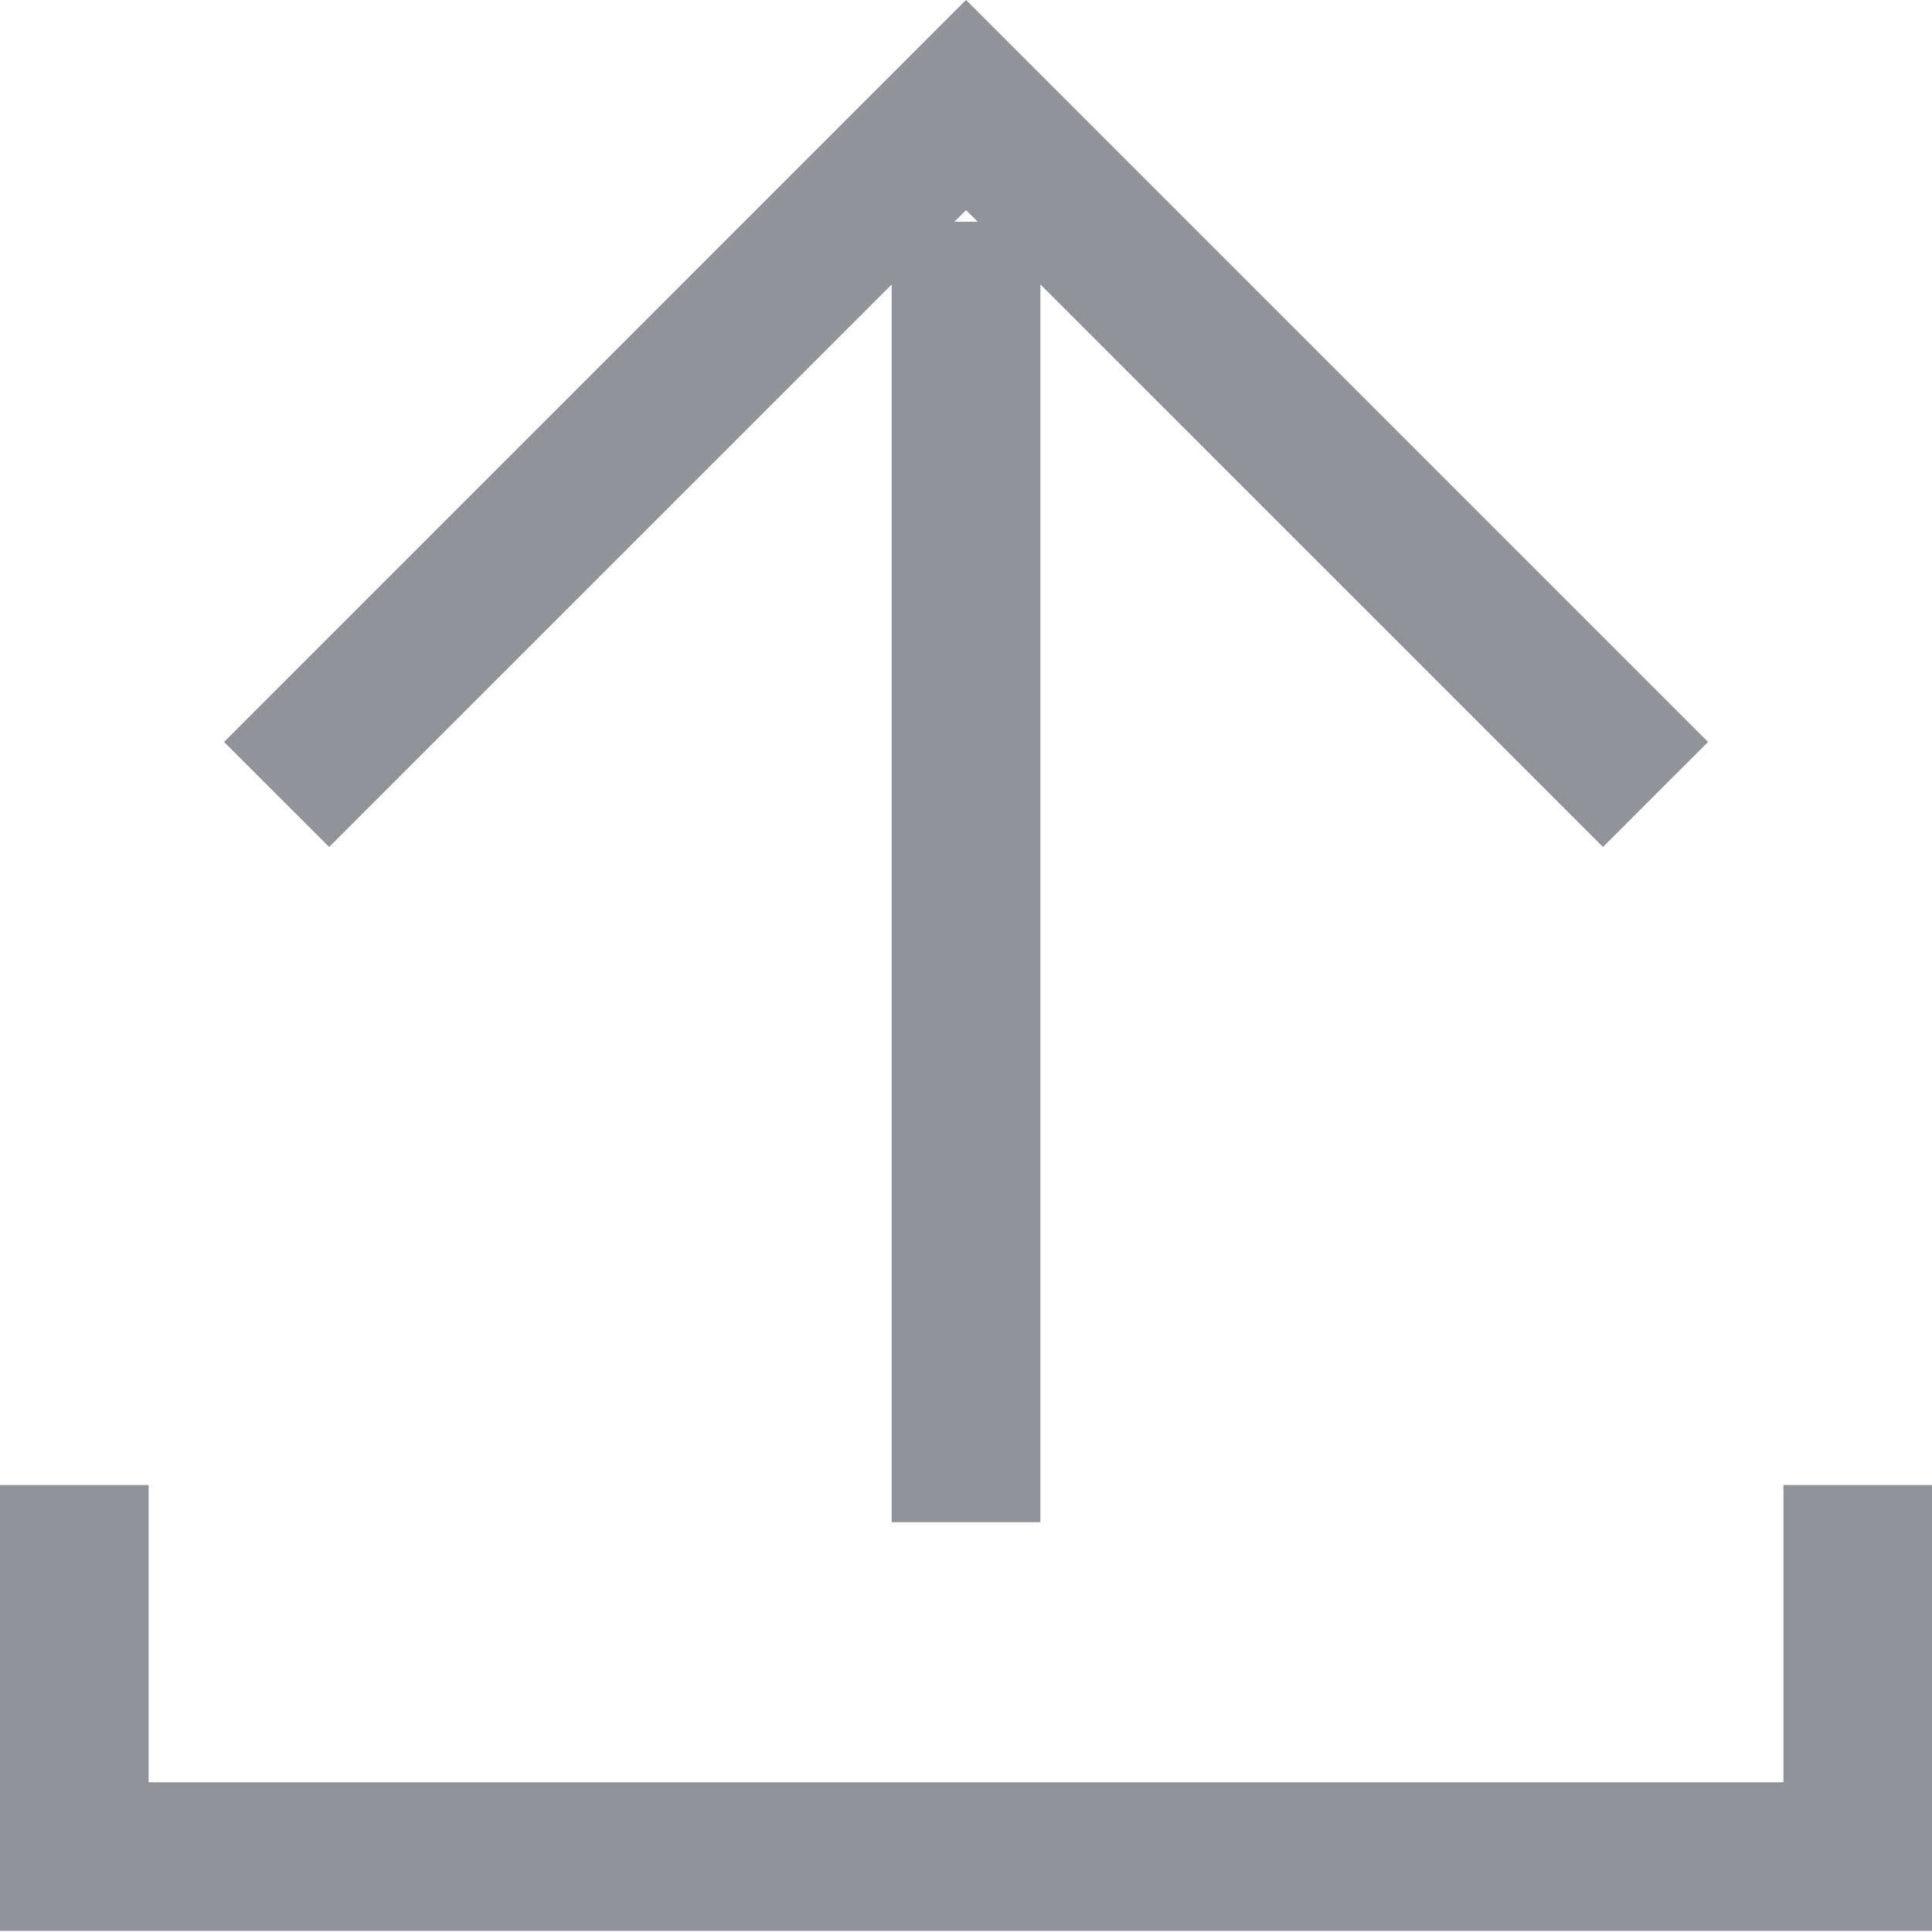
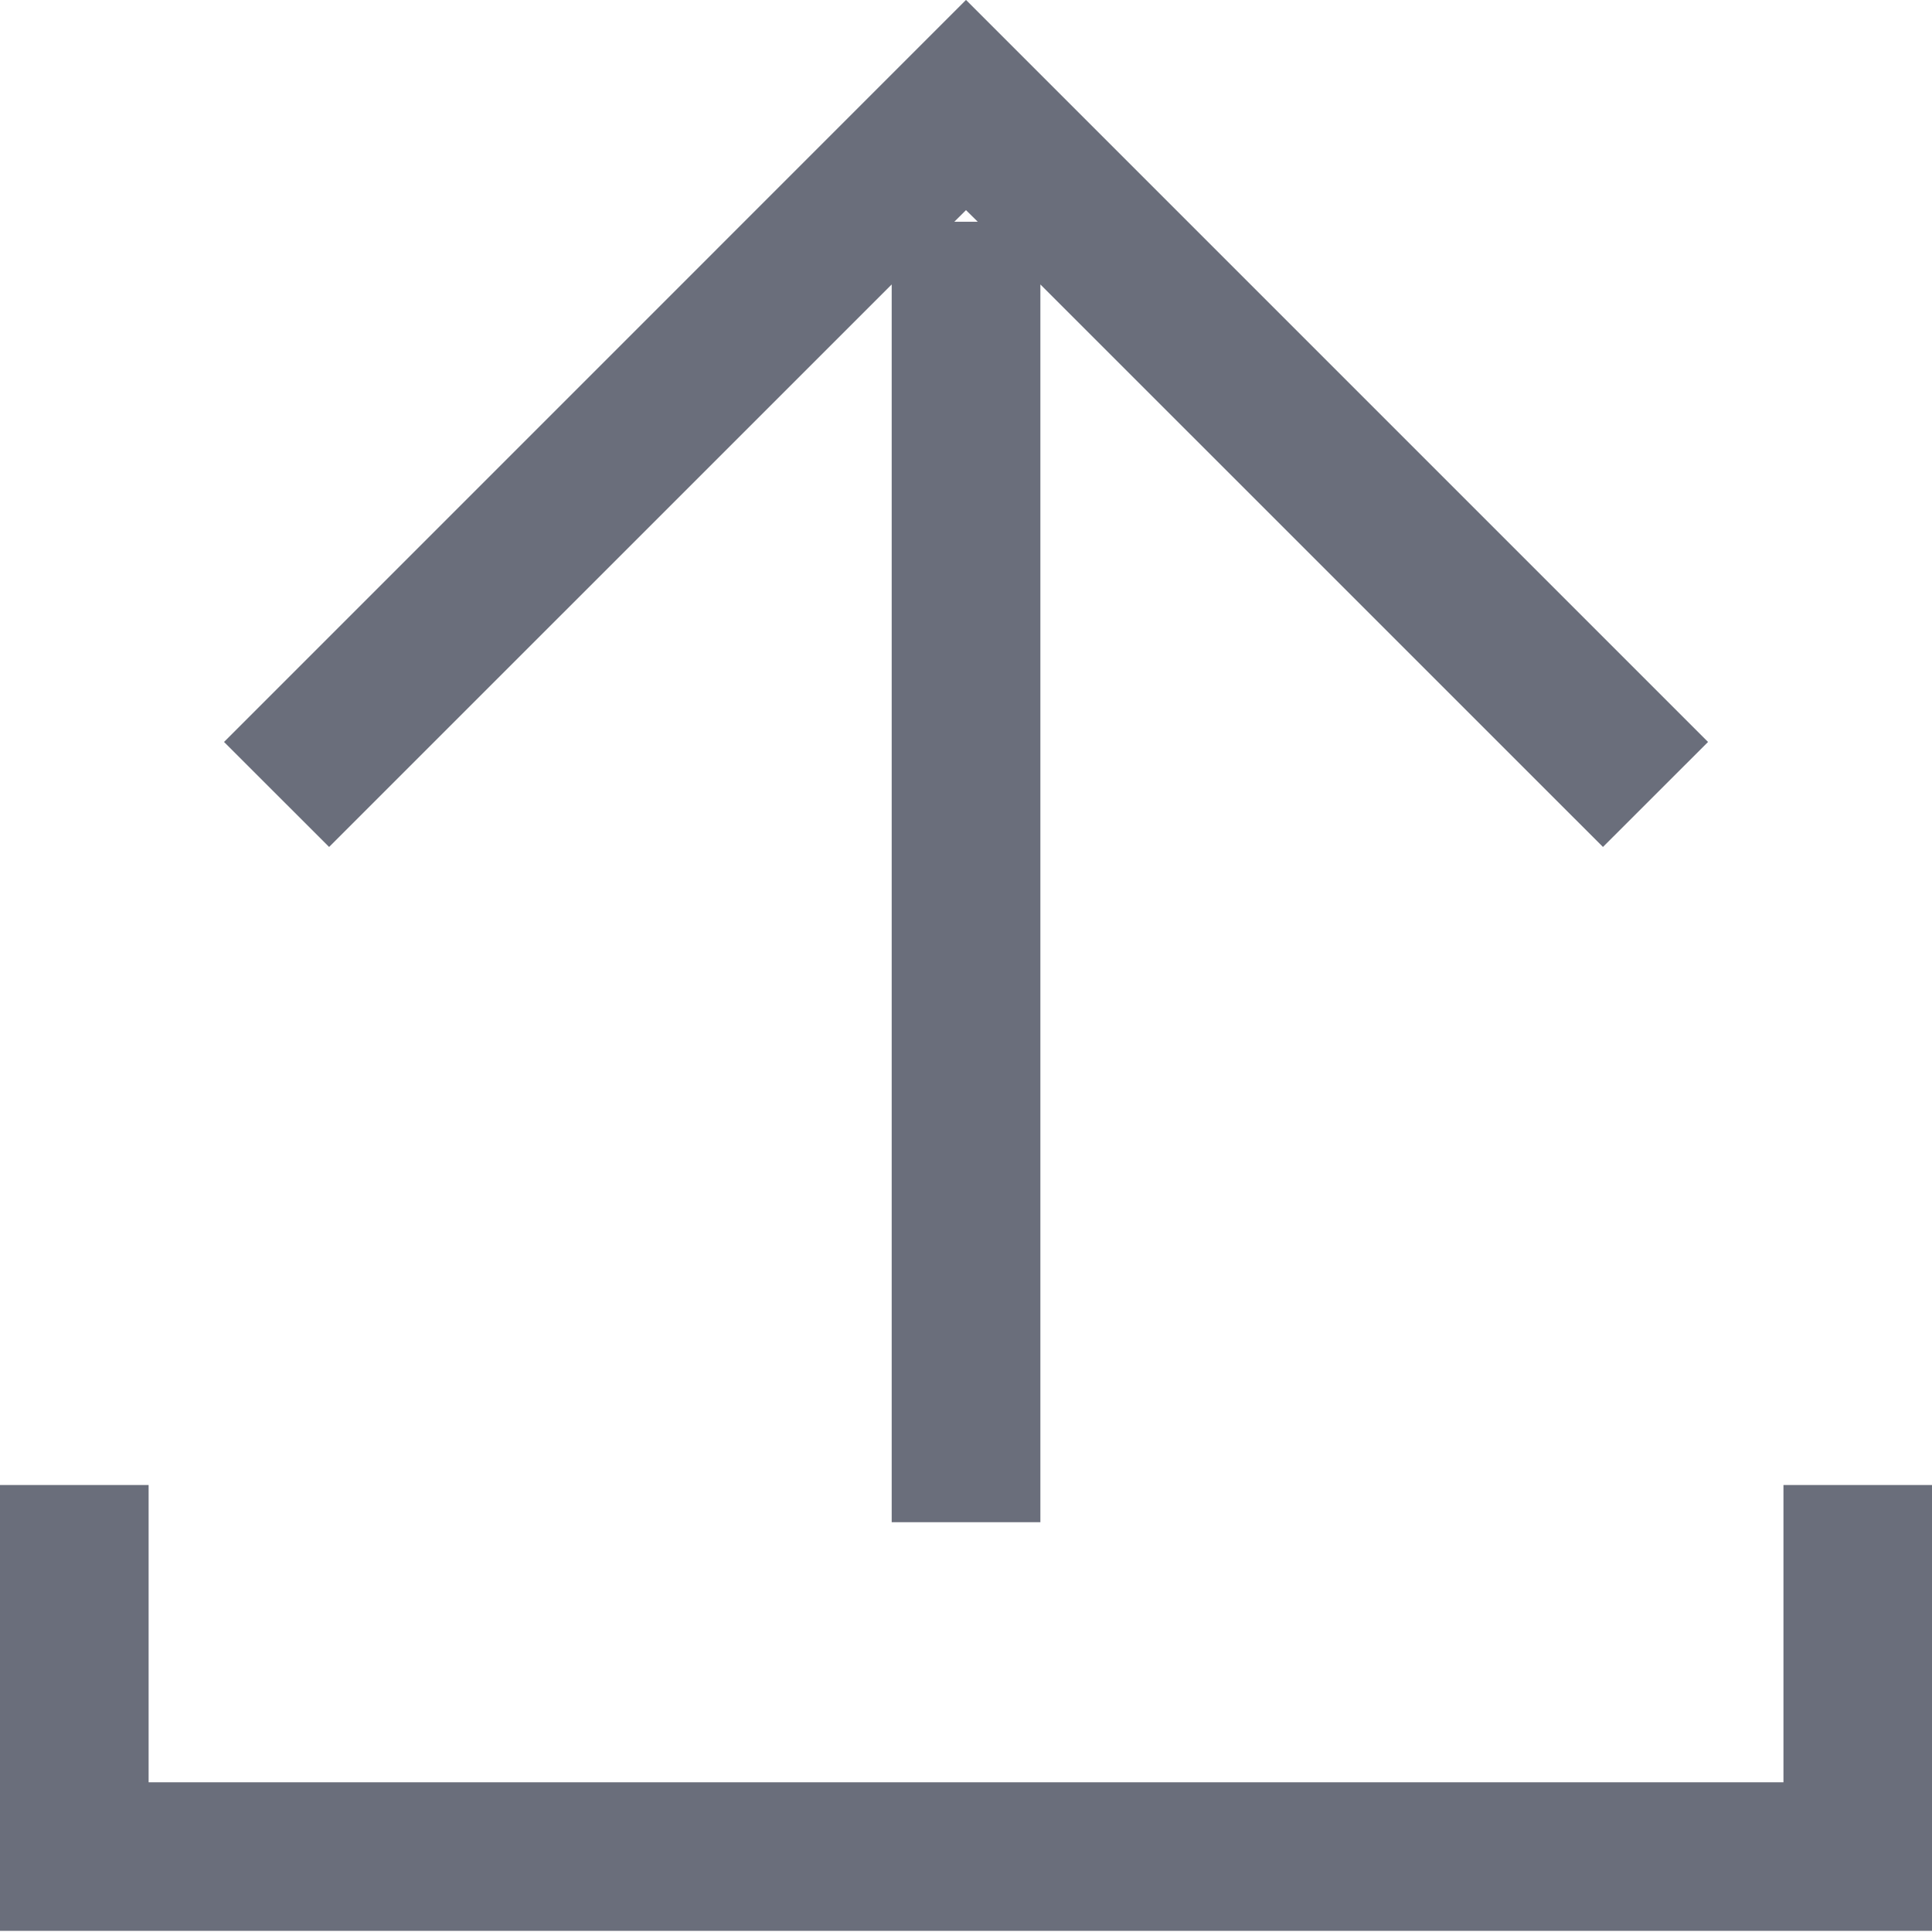
<svg xmlns="http://www.w3.org/2000/svg" width="26px" height="26px" viewBox="0 0 26 26" version="1.1">
  <g id="theme" stroke="none" stroke-width="1" fill="none" fill-rule="evenodd">
-     <g id="element-theme" transform="translate(-207, -662)" fill="#909399">
+     <g id="element-theme" transform="translate(-207, -662)" fill="#6A6E7B">
      <g id="section" transform="translate(70, 511)">
        <g id="card" transform="translate(0, 60)">
          <g id="btn" transform="translate(108, 91)">
            <g id="icon-upload" transform="translate(29, 0)">
              <path d="M13,-0.001 L3.015,9.985 L4.429,11.398 L12,3.828 L12,20.485 L14.001,20.485 L14.001,3.828 L21.572,11.398 L22.986,9.985 L14.415,1.414 L13,-0.001 Z M13,2.828 L13.158,2.984 L12.843,2.984 L13,2.828 Z M24.001,19.985 L24.001,23.985 L2,23.985 L2,19.985 L0,19.985 L0,25.985 L26.001,25.985 L26.001,19.985 L24.001,19.985 Z" id="icon_upload" />
            </g>
          </g>
        </g>
      </g>
    </g>
  </g>
</svg>
